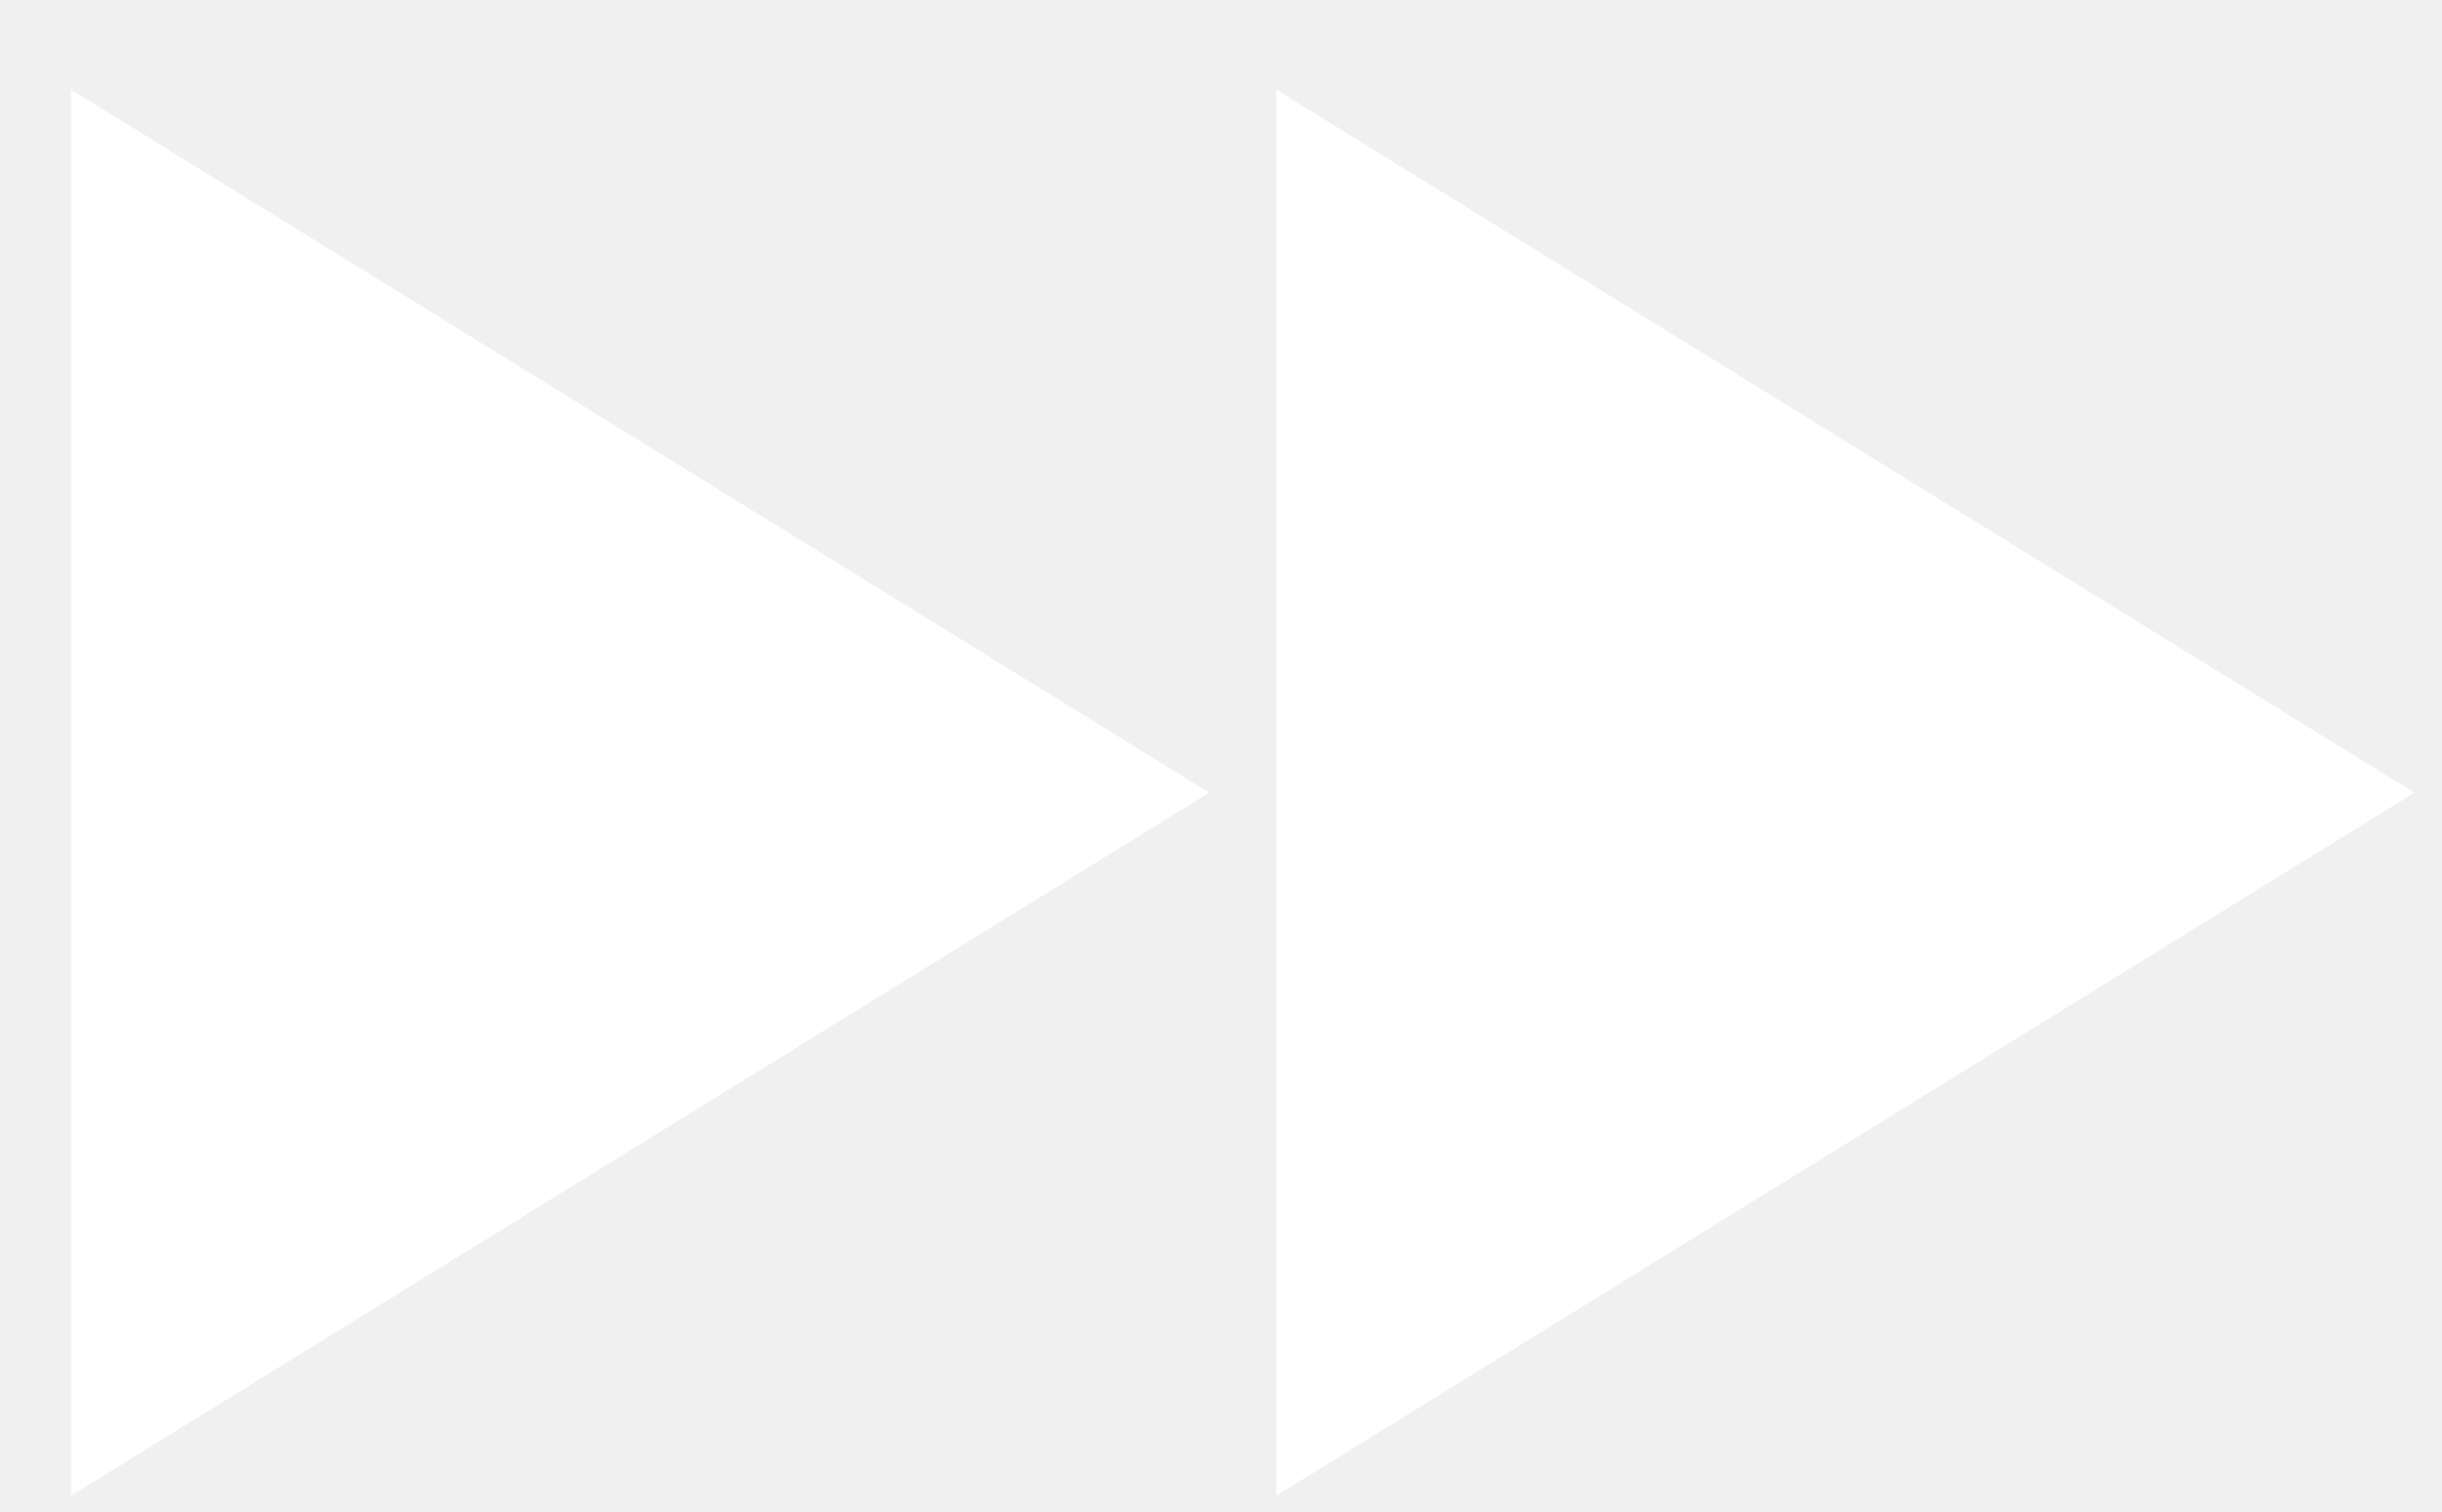
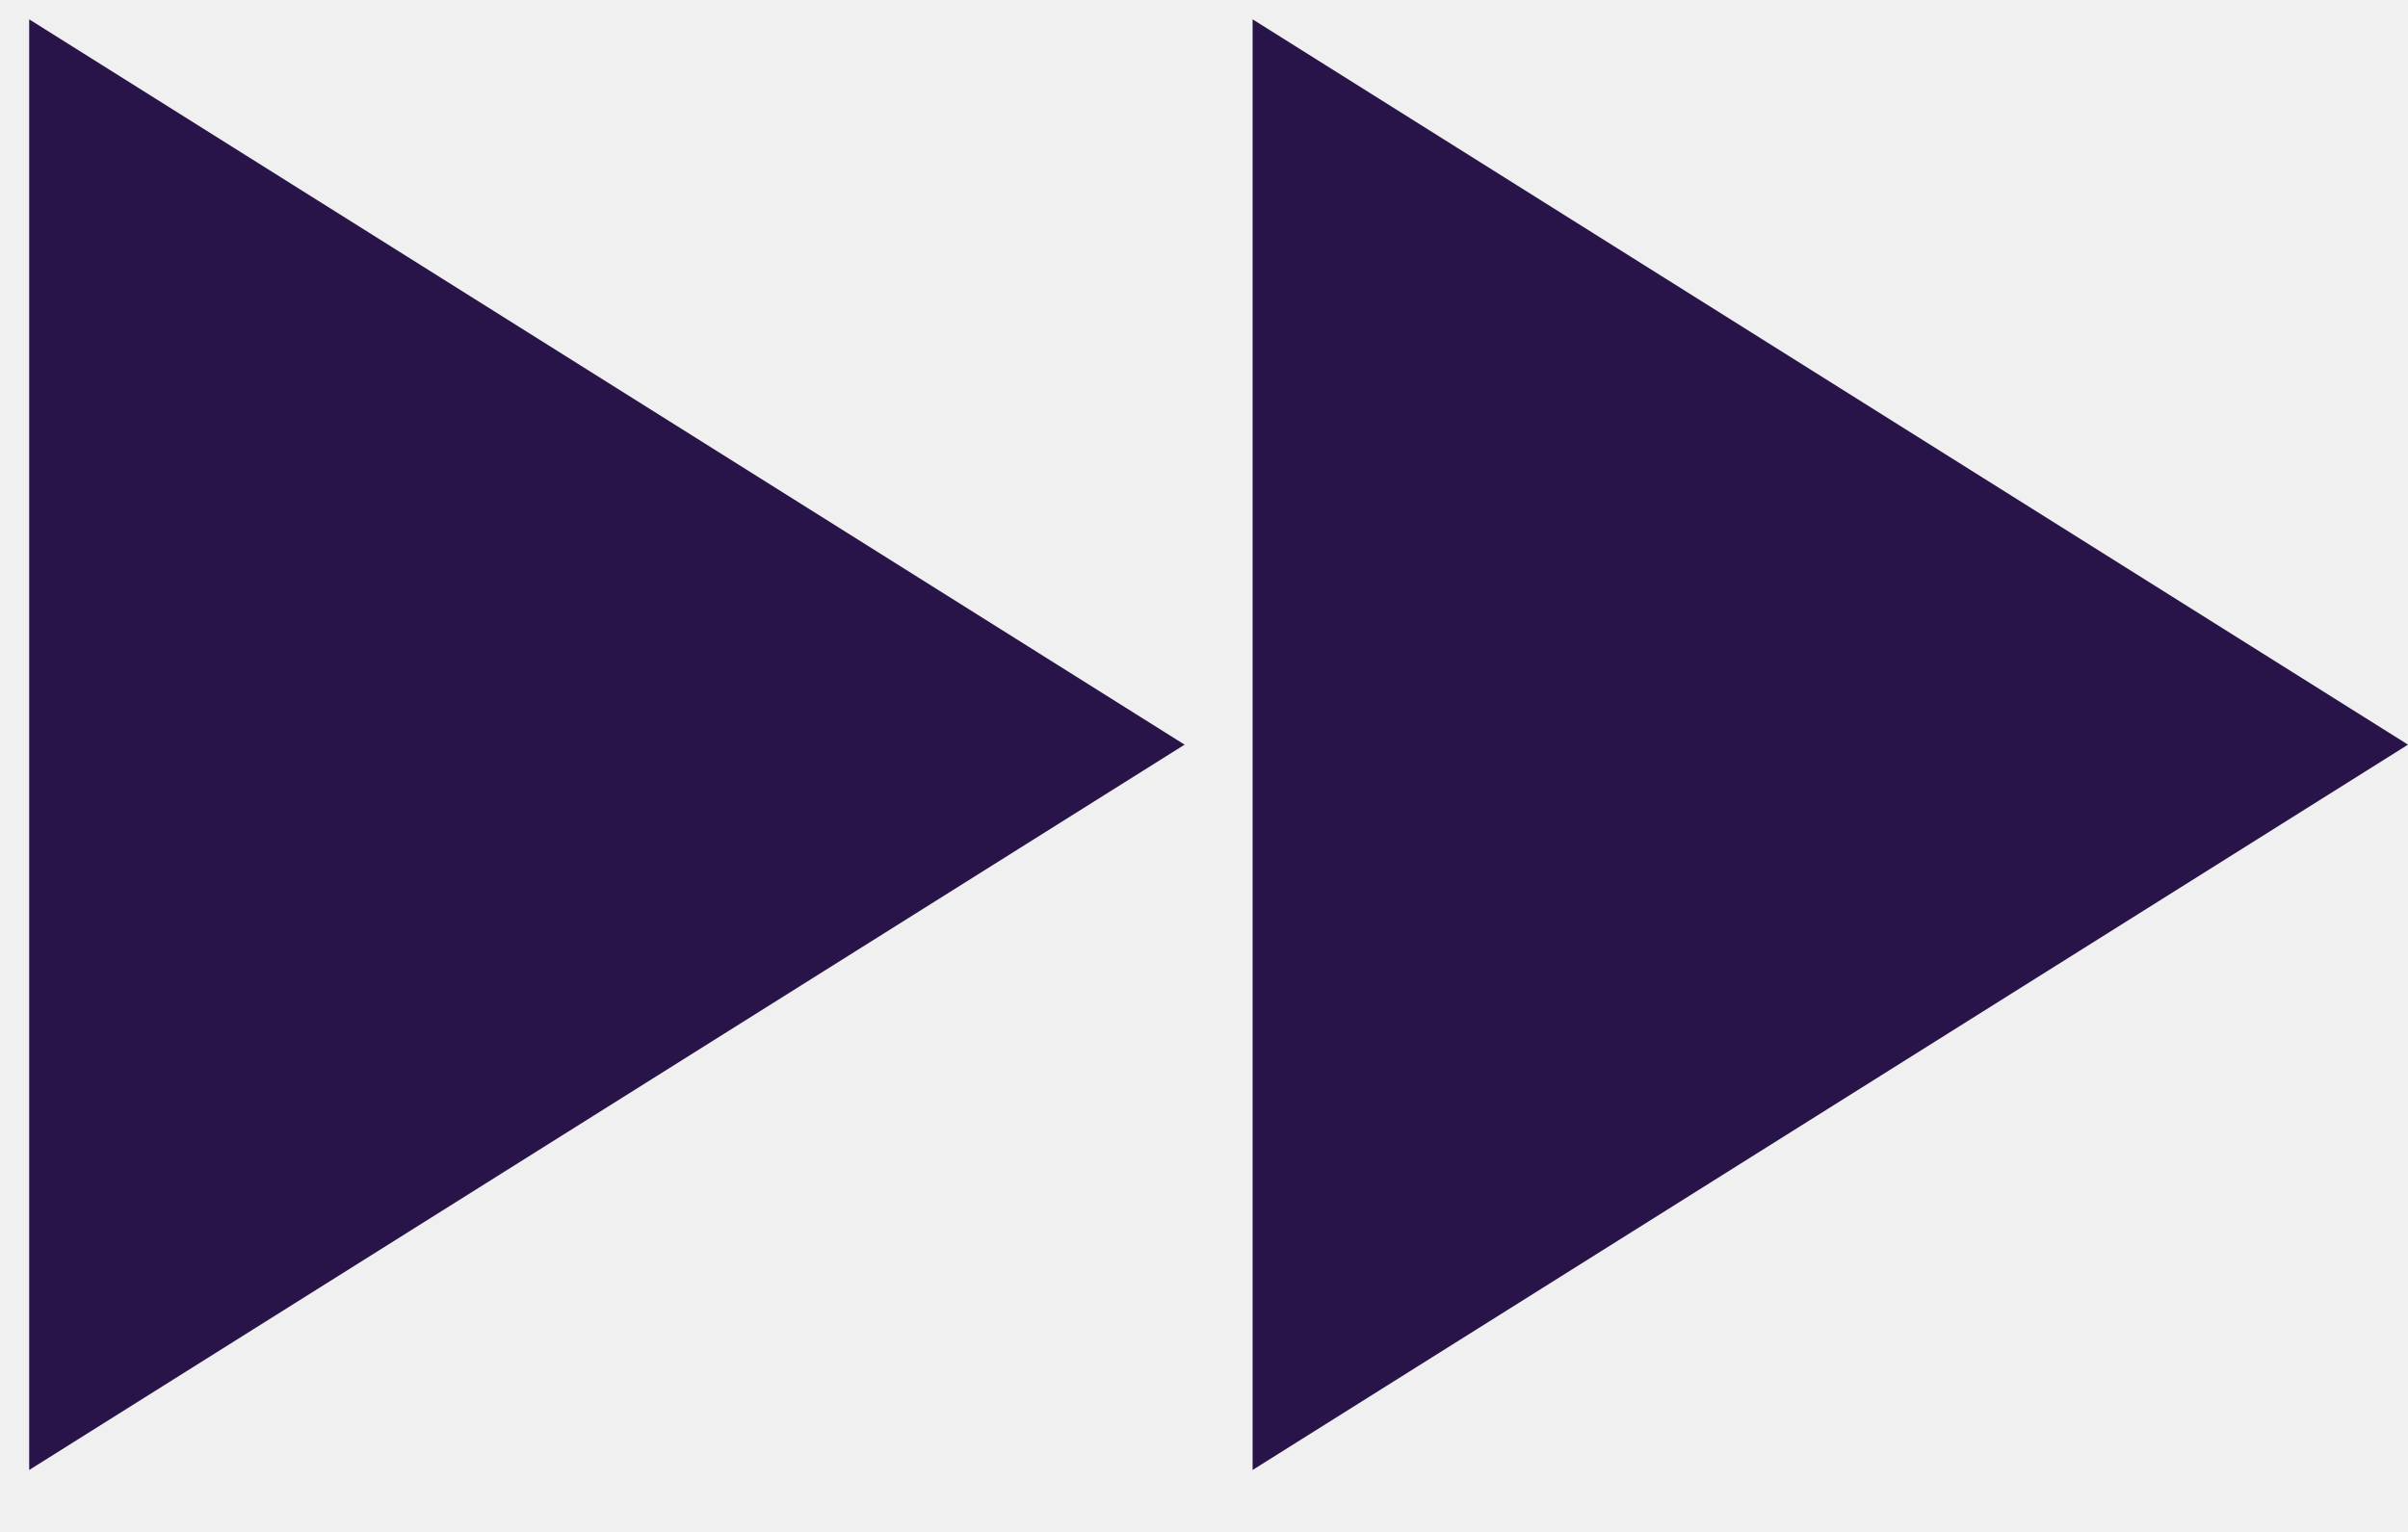
- <svg xmlns="http://www.w3.org/2000/svg" width="21" height="13" viewBox="0 0 21 13" fill="none">
-   <path d="M0.611 12.863L10.399 6.817L0.611 0.771V12.863ZM10.975 0.771V12.863L20.763 6.817L10.975 0.771Z" fill="white" />
+ <svg xmlns="http://www.w3.org/2000/svg" width="33" height="21" viewBox="0 0 33 21" fill="none">
+   <path d="M0.4 20.151L16.234 10.208L0.4 0.265V20.151ZM17.166 0.265V20.151L33 10.208L17.166 0.265Z" fill="#291449" />
</svg>
